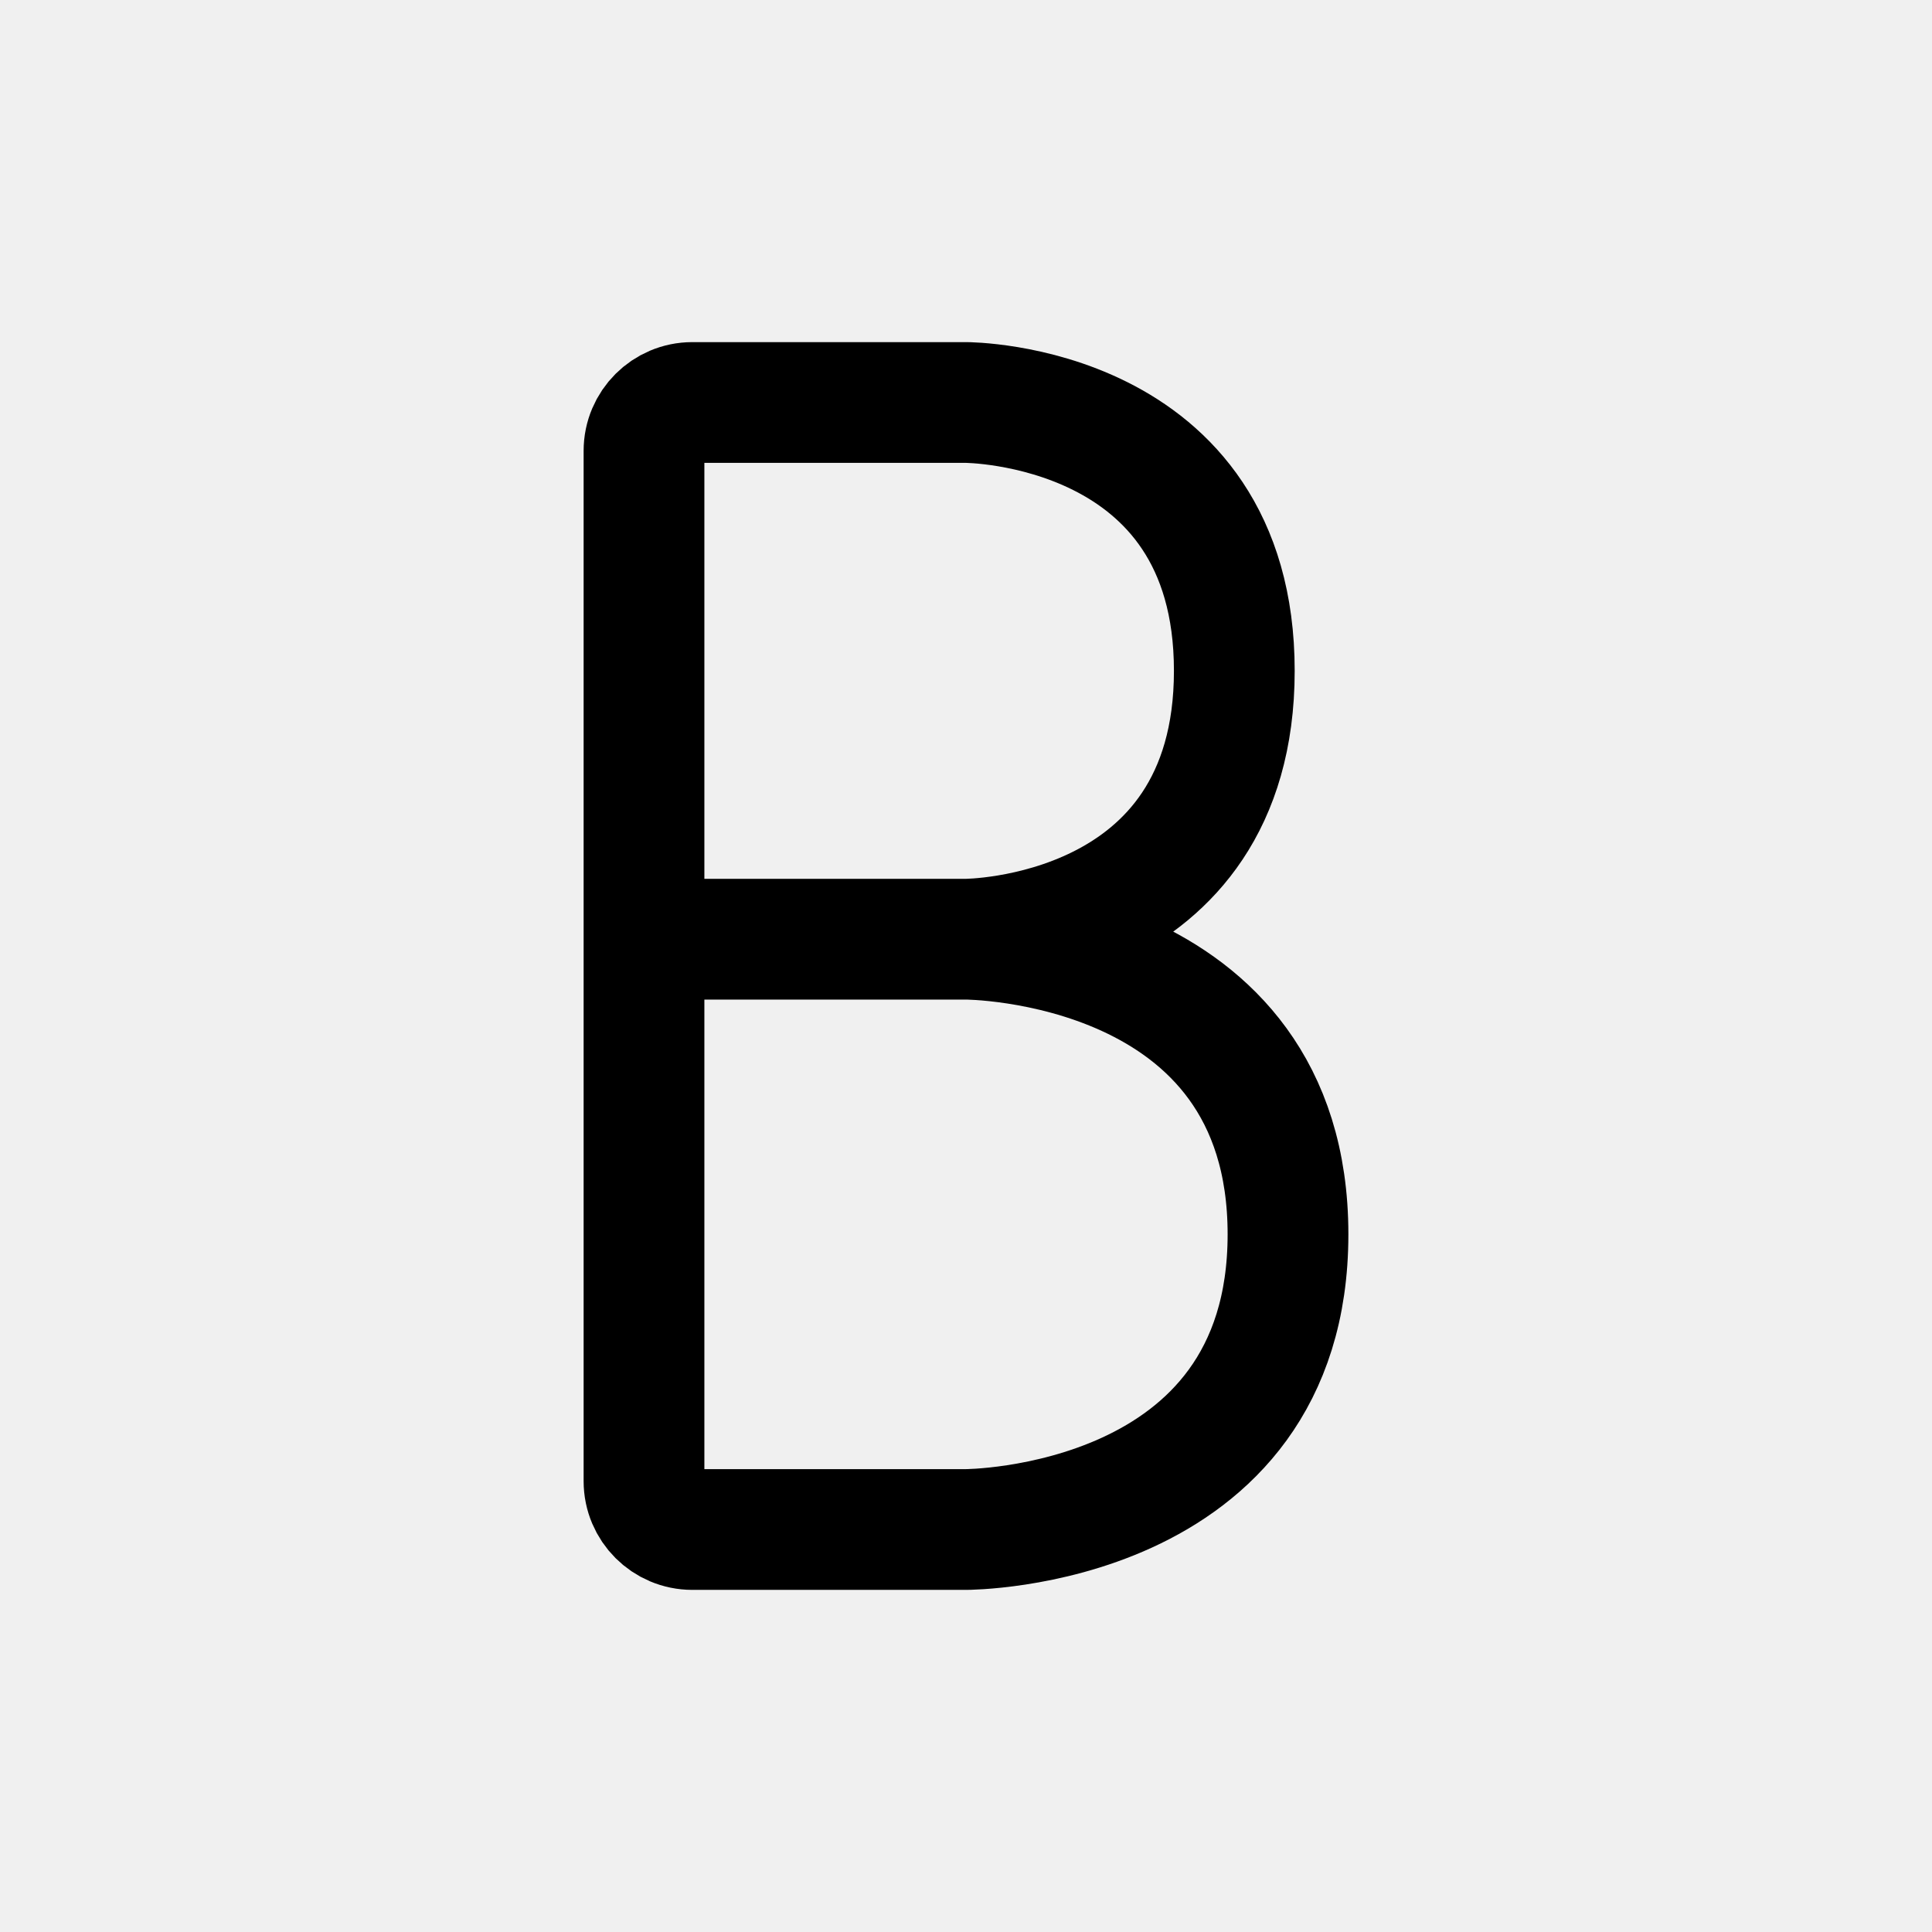
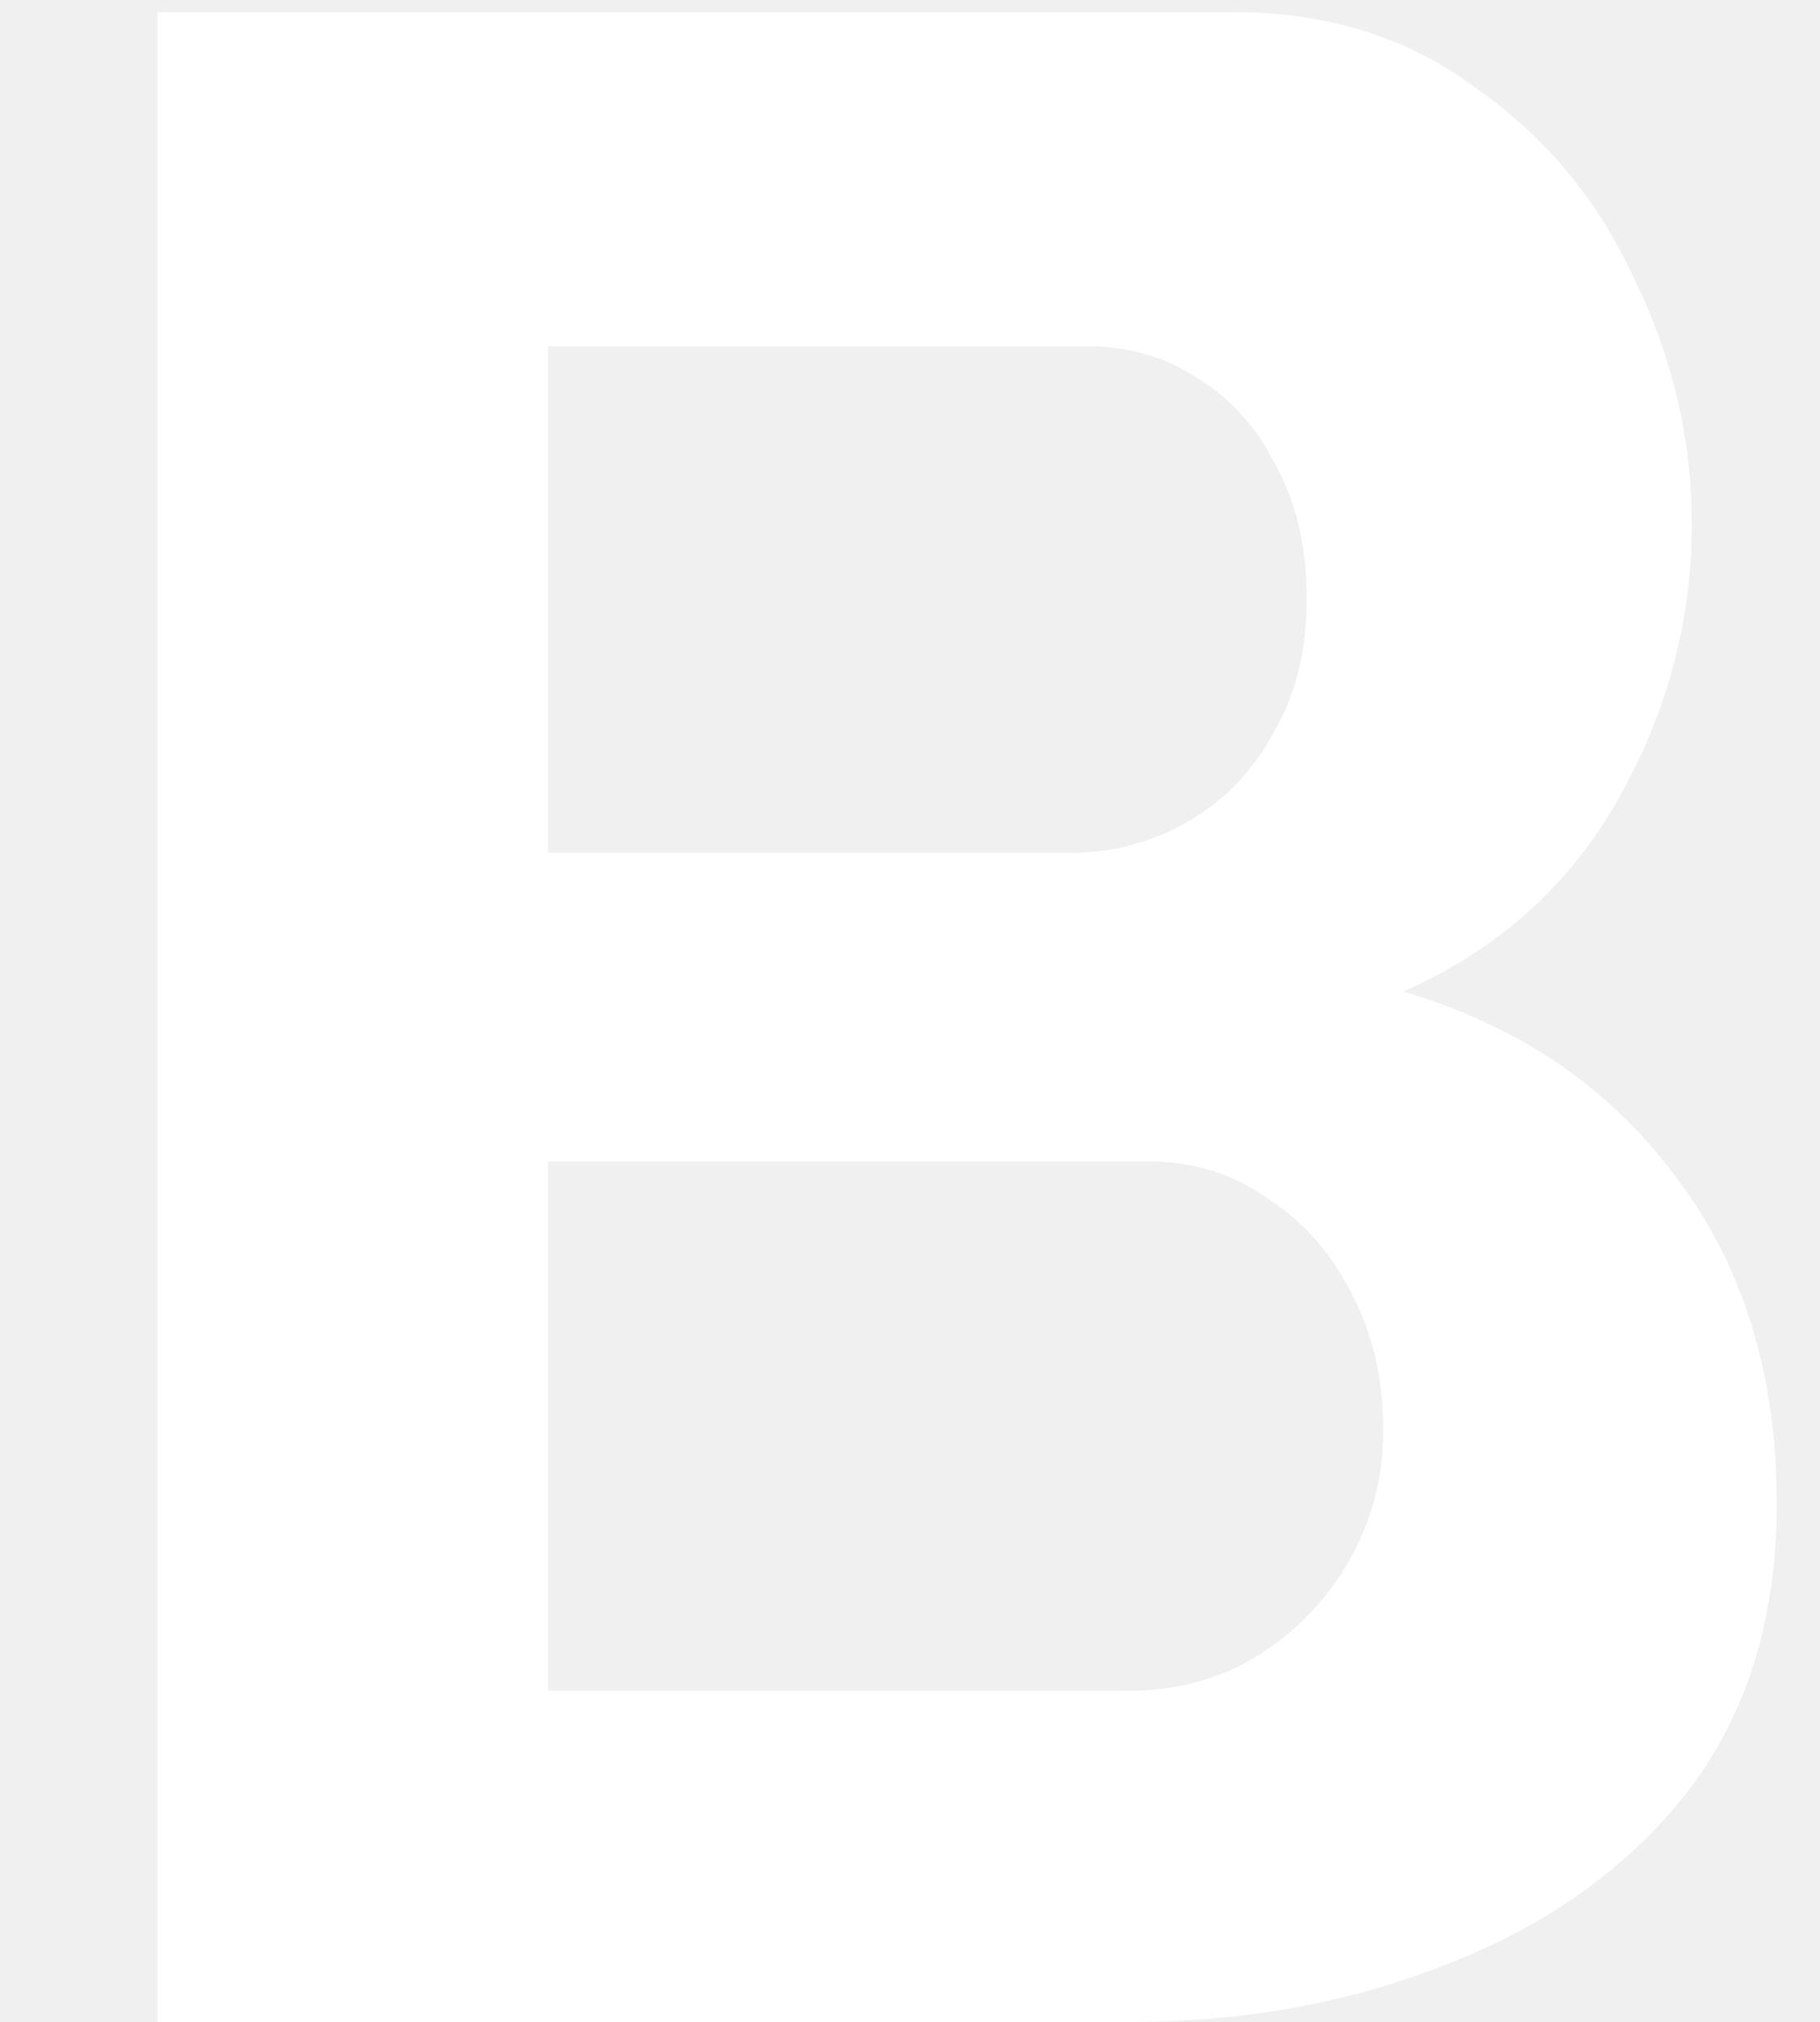
- <svg xmlns="http://www.w3.org/2000/svg" width="24px" height="24px" stroke-width="1.5" viewBox="0 0 24 24" fill="none" color="#000000">
-   <path d="M12 11.667H8M12 11.667C12 11.667 15.333 11.667 15.333 8.333C15.333 5 12 5 12 5C12 5 12 5 12 5H8.6C8.269 5 8 5.269 8 5.6V11.667M12 11.667C12 11.667 16 11.667 16 15.333C16 19 12 19 12 19C12 19 12 19 12 19H8.6C8.269 19 8 18.731 8 18.4V11.667" stroke="#000000" stroke-width="1.5" />
+ <svg xmlns="http://www.w3.org/2000/svg" width="9" height="10" viewBox="0 0 9 10" fill="none">
+   <path d="M8.786 7.438C8.786 7.998 8.642 8.469 8.352 8.852C8.063 9.225 7.671 9.51 7.176 9.706C6.691 9.902 6.159 10 5.58 10H0.778V0.06H6.098C6.565 0.06 6.966 0.186 7.302 0.438C7.648 0.681 7.909 0.998 8.086 1.39C8.273 1.773 8.366 2.174 8.366 2.594C8.366 3.07 8.245 3.523 8.002 3.952C7.76 4.381 7.405 4.699 6.938 4.904C7.508 5.072 7.956 5.375 8.282 5.814C8.618 6.253 8.786 6.794 8.786 7.438ZM6.84 7.074C6.84 6.822 6.789 6.598 6.686 6.402C6.584 6.197 6.444 6.038 6.266 5.926C6.098 5.805 5.902 5.744 5.678 5.744H2.71V8.362H5.58C5.814 8.362 6.024 8.306 6.21 8.194C6.406 8.073 6.56 7.914 6.672 7.718C6.784 7.522 6.84 7.307 6.84 7.074ZM2.71 1.712V4.218H5.286C5.501 4.218 5.697 4.167 5.874 4.064C6.052 3.961 6.192 3.817 6.294 3.63C6.406 3.443 6.462 3.219 6.462 2.958C6.462 2.706 6.411 2.487 6.308 2.3C6.215 2.113 6.084 1.969 5.916 1.866C5.758 1.763 5.576 1.712 5.37 1.712H2.71Z" fill="white" />
</svg>
